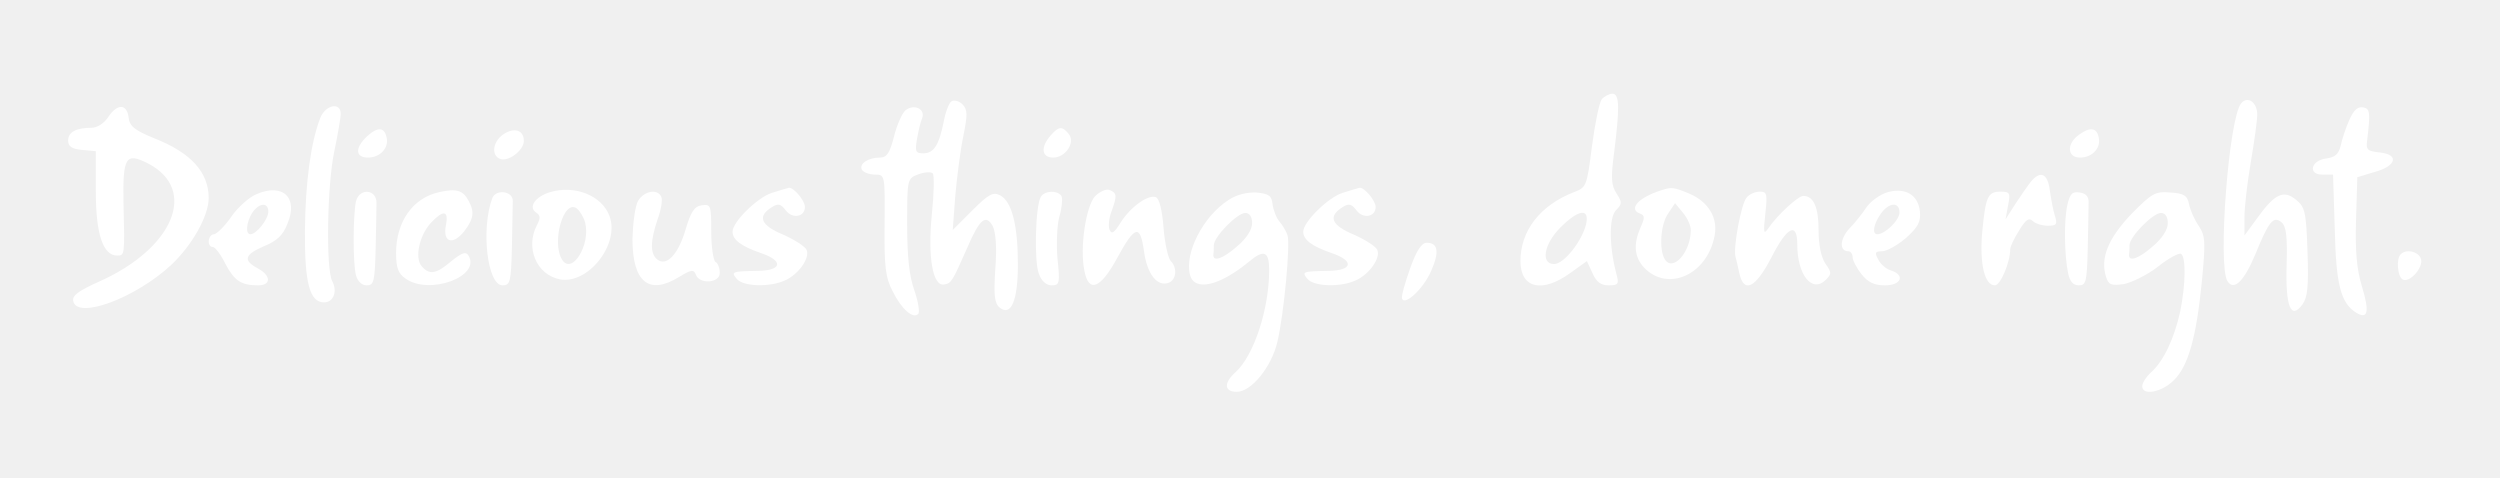
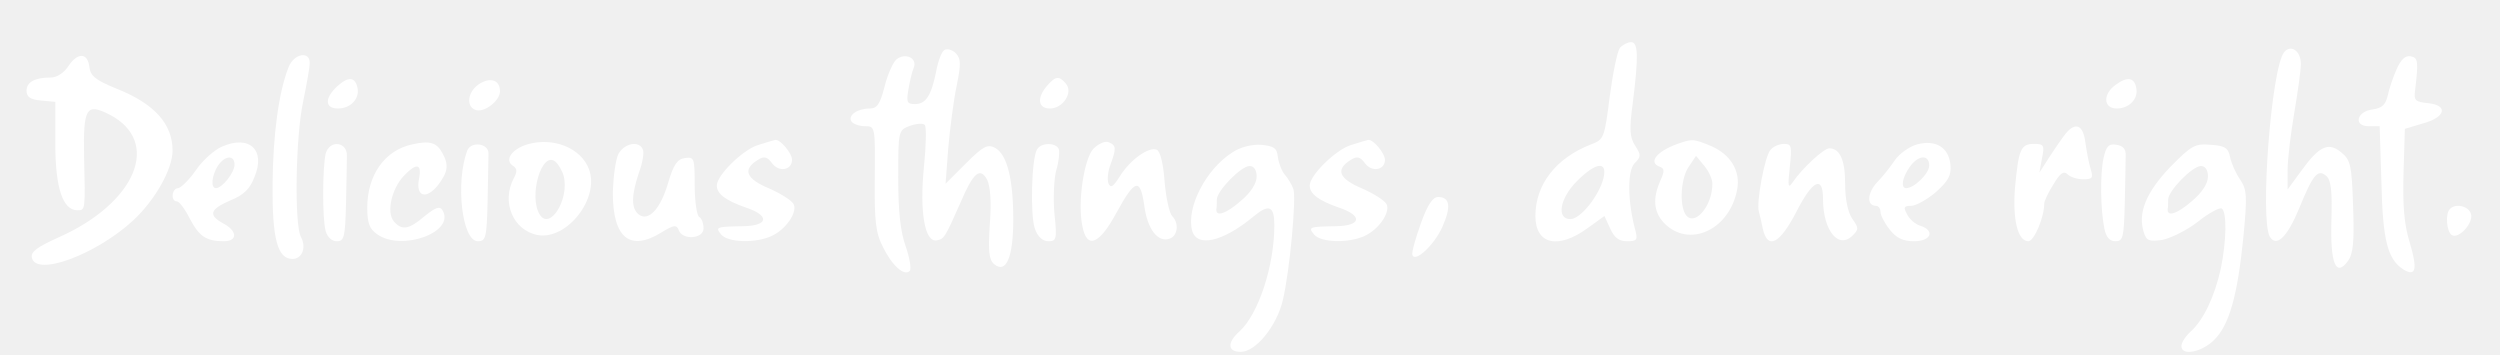
- <svg xmlns="http://www.w3.org/2000/svg" version="1.0" width="587pt" height="112pt" viewBox="0 0 587 112" preserveAspectRatio="xMidYMid meet">
+ <svg xmlns="http://www.w3.org/2000/svg" version="1.0" width="600pt" height="85pt" viewBox="10 15 565 75" preserveAspectRatio="xMidYMid meet">
  <g transform="translate(0,112) scale(0.1,-0.1)" fill="white" stroke="none">
    <path d="M3761 887 c-6 -8 -16 -57 -23 -110 -12 -94 -13 -97 -42 -108 -80 -31 -126 -91 -126 -162 0 -64 51 -76 117 -28 l39 28 13 -28 c9 -21 20 -29 38 -29 23 0 25 3 18 28 -17 65 -17 131 -1 148 15 15 15 19 2 39 -13 20 -14 37 -6 97 13 104 13 138 -4 138 -7 0 -19 -6 -25 -13z m-37 -294 c-10 -40 -52 -93 -75 -93 -32 0 -24 47 15 86 43 43 69 46 60 7z" />
    <path d="M2234 882 c-6 -4 -14 -25 -18 -47 -11 -55 -23 -75 -48 -75 -18 0 -20 4 -15 33 3 17 8 40 12 49 9 22 -19 35 -39 19 -8 -7 -20 -34 -27 -62 -10 -39 -17 -49 -33 -49 -28 0 -50 -15 -42 -29 4 -6 18 -11 31 -11 23 0 23 -1 22 -118 -1 -97 2 -124 19 -156 20 -41 48 -66 60 -53 4 4 0 29 -9 55 -12 33 -17 79 -17 155 0 107 0 108 27 118 14 5 29 6 33 2 4 -4 3 -48 -2 -96 -10 -101 2 -170 29 -165 17 3 19 7 54 86 29 68 44 80 60 51 7 -15 10 -49 6 -100 -4 -62 -2 -81 10 -91 27 -22 43 16 43 101 0 92 -14 147 -41 162 -17 9 -27 4 -66 -35 l-46 -46 6 80 c4 45 12 108 19 141 10 50 10 61 -2 74 -8 8 -20 11 -26 7z" />
    <path d="M5262 877 c-29 -36 -55 -380 -32 -417 15 -24 39 -1 66 64 31 76 42 90 61 74 11 -9 14 -33 12 -100 -3 -98 10 -130 37 -93 12 16 15 42 12 124 -3 94 -6 105 -27 122 -29 24 -50 14 -91 -43 l-30 -41 0 44 c0 24 7 82 15 129 8 47 15 97 15 111 0 29 -23 45 -38 26z" />
    <path d="M254 845 c-10 -15 -26 -25 -39 -25 -36 0 -55 -10 -55 -30 0 -14 9 -20 33 -22 l32 -3 0 -95 c0 -100 17 -150 50 -150 18 0 18 0 15 122 -2 110 5 121 58 94 117 -61 60 -199 -115 -277 -49 -22 -64 -33 -61 -46 9 -44 146 7 230 85 49 46 88 115 88 157 0 60 -41 106 -127 140 -47 19 -59 29 -61 49 -4 33 -27 33 -48 1z" />
    <path d="M752 843 c-22 -56 -35 -151 -36 -264 -1 -123 11 -169 45 -169 22 0 32 26 19 50 -15 28 -12 226 5 305 8 39 15 78 15 88 0 28 -36 21 -48 -10z" />
    <path d="M5516 838 c-8 -18 -17 -45 -20 -60 -5 -20 -13 -27 -33 -30 -37 -4 -45 -38 -10 -38 l25 0 4 -127 c3 -132 14 -174 50 -197 28 -17 32 1 14 61 -13 42 -16 85 -14 158 l3 99 40 12 c52 14 59 41 13 46 -29 3 -33 6 -30 28 8 67 7 75 -10 78 -12 2 -22 -7 -32 -30z" />
    <path d="M862 800 c-29 -27 -28 -50 2 -50 28 0 49 22 44 46 -5 26 -21 27 -46 4z" />
    <path d="M1181 804 c-24 -17 -28 -49 -7 -57 19 -8 56 20 56 42 0 26 -23 33 -49 15z" />
    <path d="M2467 802 c-24 -27 -22 -52 6 -52 29 0 53 36 36 56 -15 18 -23 18 -42 -4z" />
    <path d="M4882 804 c-30 -21 -29 -54 2 -54 28 0 49 22 44 46 -4 24 -20 27 -46 8z" />
    <path d="M4769 694 c-8 -10 -24 -33 -37 -53 l-23 -36 6 33 c6 29 4 32 -18 32 -30 0 -35 -12 -43 -98 -6 -72 6 -122 30 -122 13 0 36 54 36 85 0 6 9 25 21 44 15 25 23 31 32 22 6 -6 22 -11 35 -11 21 0 23 3 17 23 -4 12 -9 39 -12 60 -5 40 -22 47 -44 21z" />
    <path d="M602 664 c-17 -7 -44 -31 -59 -53 -15 -22 -34 -40 -40 -41 -15 0 -18 -30 -3 -30 5 0 18 -17 29 -39 21 -40 37 -51 77 -51 31 0 31 23 -1 40 -35 19 -31 32 15 52 30 12 45 26 55 53 26 61 -11 96 -73 69z m28 -41 c0 -18 -28 -53 -42 -53 -12 0 -10 27 4 50 16 24 38 26 38 3z" />
    <path d="M1032 669 c-62 -13 -102 -69 -102 -143 0 -35 5 -48 22 -60 56 -40 178 5 148 54 -6 10 -15 7 -40 -13 -36 -31 -52 -33 -70 -12 -17 20 -5 73 22 102 29 31 42 29 35 -6 -8 -40 16 -48 43 -14 22 29 25 45 10 72 -13 24 -28 29 -68 20z" />
    <path d="M1292 669 c-36 -11 -53 -36 -32 -49 9 -6 9 -13 1 -28 -28 -53 -2 -117 54 -128 66 -12 141 83 116 149 -18 48 -81 73 -139 56z m82 -72 c13 -52 -31 -123 -54 -87 -26 41 4 145 35 120 7 -6 16 -21 19 -33z" />
    <path d="M1812 667 c-34 -11 -92 -68 -92 -91 0 -19 20 -34 66 -50 54 -18 51 -41 -6 -42 -62 -1 -64 -2 -50 -19 15 -18 78 -20 114 -3 31 14 58 52 50 71 -3 8 -28 24 -55 36 -53 22 -62 43 -26 65 14 9 21 7 32 -8 16 -21 45 -15 45 8 0 15 -27 47 -38 45 -4 -1 -22 -6 -40 -12z" />
    <path d="M2571 659 c-21 -23 -36 -120 -25 -174 10 -54 38 -43 77 29 42 77 54 80 63 17 7 -54 31 -85 58 -75 18 7 21 35 5 51 -6 6 -14 41 -17 78 -3 41 -10 69 -18 72 -18 7 -60 -23 -83 -60 -15 -24 -21 -28 -26 -16 -3 9 -1 28 5 43 13 36 13 43 -5 50 -8 3 -23 -4 -34 -15z" />
    <path d="M3152 667 c-34 -11 -92 -68 -92 -91 0 -19 20 -34 66 -50 54 -18 51 -41 -6 -42 -62 -1 -64 -2 -50 -19 15 -18 78 -20 114 -3 31 14 58 52 50 71 -3 8 -28 24 -55 36 -53 22 -62 43 -26 65 14 9 21 7 32 -8 16 -21 45 -15 45 8 0 15 -27 47 -38 45 -4 -1 -22 -6 -40 -12z" />
    <path d="M3900 673 c-54 -17 -78 -45 -48 -55 10 -4 10 -10 0 -32 -17 -39 -15 -69 8 -94 56 -59 149 -17 166 75 8 42 -15 80 -61 99 -36 15 -41 15 -65 7z m70 -93 c0 -52 -42 -99 -61 -69 -14 23 -10 83 8 108 l16 24 19 -23 c10 -12 18 -30 18 -40z" />
    <path d="M4433 669 c-18 -5 -40 -21 -50 -35 -10 -15 -28 -38 -41 -51 -22 -24 -24 -53 -2 -53 5 0 10 -6 10 -14 0 -7 9 -25 21 -40 15 -19 30 -26 55 -26 38 0 48 24 14 35 -11 3 -25 15 -30 26 -9 16 -7 19 9 19 11 0 36 14 56 31 29 26 35 38 33 62 -4 39 -33 57 -75 46z m27 -48 c0 -18 -34 -51 -52 -51 -13 0 -9 24 8 48 19 27 44 29 44 3z" />
    <path d="M836 648 c-7 -30 -8 -146 0 -175 4 -14 14 -23 25 -23 17 0 19 9 21 85 1 47 2 95 2 108 1 32 -39 37 -48 5z" />
    <path d="M1156 655 c-27 -72 -12 -205 24 -205 18 0 20 8 22 90 1 50 2 98 2 108 1 23 -39 29 -48 7z" />
    <path d="M1498 648 c-7 -13 -12 -53 -13 -89 0 -102 39 -133 110 -89 28 17 34 18 39 5 8 -23 56 -20 56 4 0 11 -4 23 -10 26 -5 3 -10 35 -10 71 0 62 -1 65 -22 62 -17 -2 -26 -15 -38 -56 -17 -59 -45 -89 -67 -71 -17 14 -16 43 1 94 8 21 12 45 9 52 -8 21 -41 15 -55 -9z" />
    <path d="M2444 658 c-13 -20 -16 -152 -5 -180 6 -18 18 -28 30 -28 19 0 20 5 14 63 -3 34 -1 78 4 97 6 19 8 41 6 48 -6 15 -39 16 -49 0z" />
    <path d="M2884 650 c-59 -38 -103 -124 -90 -175 10 -40 69 -27 139 31 35 29 47 24 47 -20 0 -92 -36 -201 -79 -240 -28 -25 -27 -46 3 -46 34 0 81 58 95 116 16 67 31 232 24 252 -3 9 -12 24 -19 32 -7 8 -14 26 -16 40 -2 21 -9 25 -38 28 -22 1 -47 -5 -66 -18z m56 -54 c0 -15 -13 -36 -36 -55 -33 -29 -57 -37 -55 -18 1 4 1 13 1 21 0 20 55 76 74 76 10 0 16 -9 16 -24z" />
    <path d="M4101 656 c-13 -15 -32 -119 -26 -139 2 -7 6 -24 9 -39 11 -48 38 -34 75 37 37 73 61 85 61 31 0 -72 35 -115 67 -83 14 14 14 17 -1 38 -10 15 -16 44 -16 79 0 54 -12 80 -36 80 -12 0 -61 -45 -82 -76 -11 -16 -12 -11 -7 34 5 47 4 52 -13 52 -11 0 -25 -6 -31 -14z" />
    <path d="M4854 638 c-8 -36 -7 -117 2 -160 4 -19 12 -28 25 -28 17 0 19 8 21 85 1 47 2 95 2 108 1 15 -6 23 -21 25 -17 3 -23 -3 -29 -30z" />
    <path d="M5004 617 c-54 -57 -73 -103 -59 -147 6 -19 12 -21 42 -17 19 4 56 22 80 41 25 20 50 33 54 30 12 -7 11 -73 -2 -136 -14 -63 -39 -116 -68 -142 -12 -11 -21 -25 -21 -33 0 -23 46 -14 74 14 34 33 53 101 66 232 9 94 8 107 -7 130 -10 14 -20 37 -23 51 -4 21 -12 26 -44 28 -35 3 -43 -1 -92 -51z m86 -21 c0 -15 -13 -36 -36 -55 -33 -29 -57 -37 -55 -18 1 4 1 13 1 21 0 20 55 76 74 76 10 0 16 -9 16 -24z" />
    <path d="M3311 490 c-12 -34 -21 -65 -19 -71 6 -18 50 23 68 64 20 45 17 67 -10 67 -12 0 -24 -18 -39 -60z" />
    <path d="M5637 523 c-11 -10 -8 -51 4 -59 16 -10 51 29 43 49 -6 17 -35 23 -47 10z" />
  </g>
</svg>
